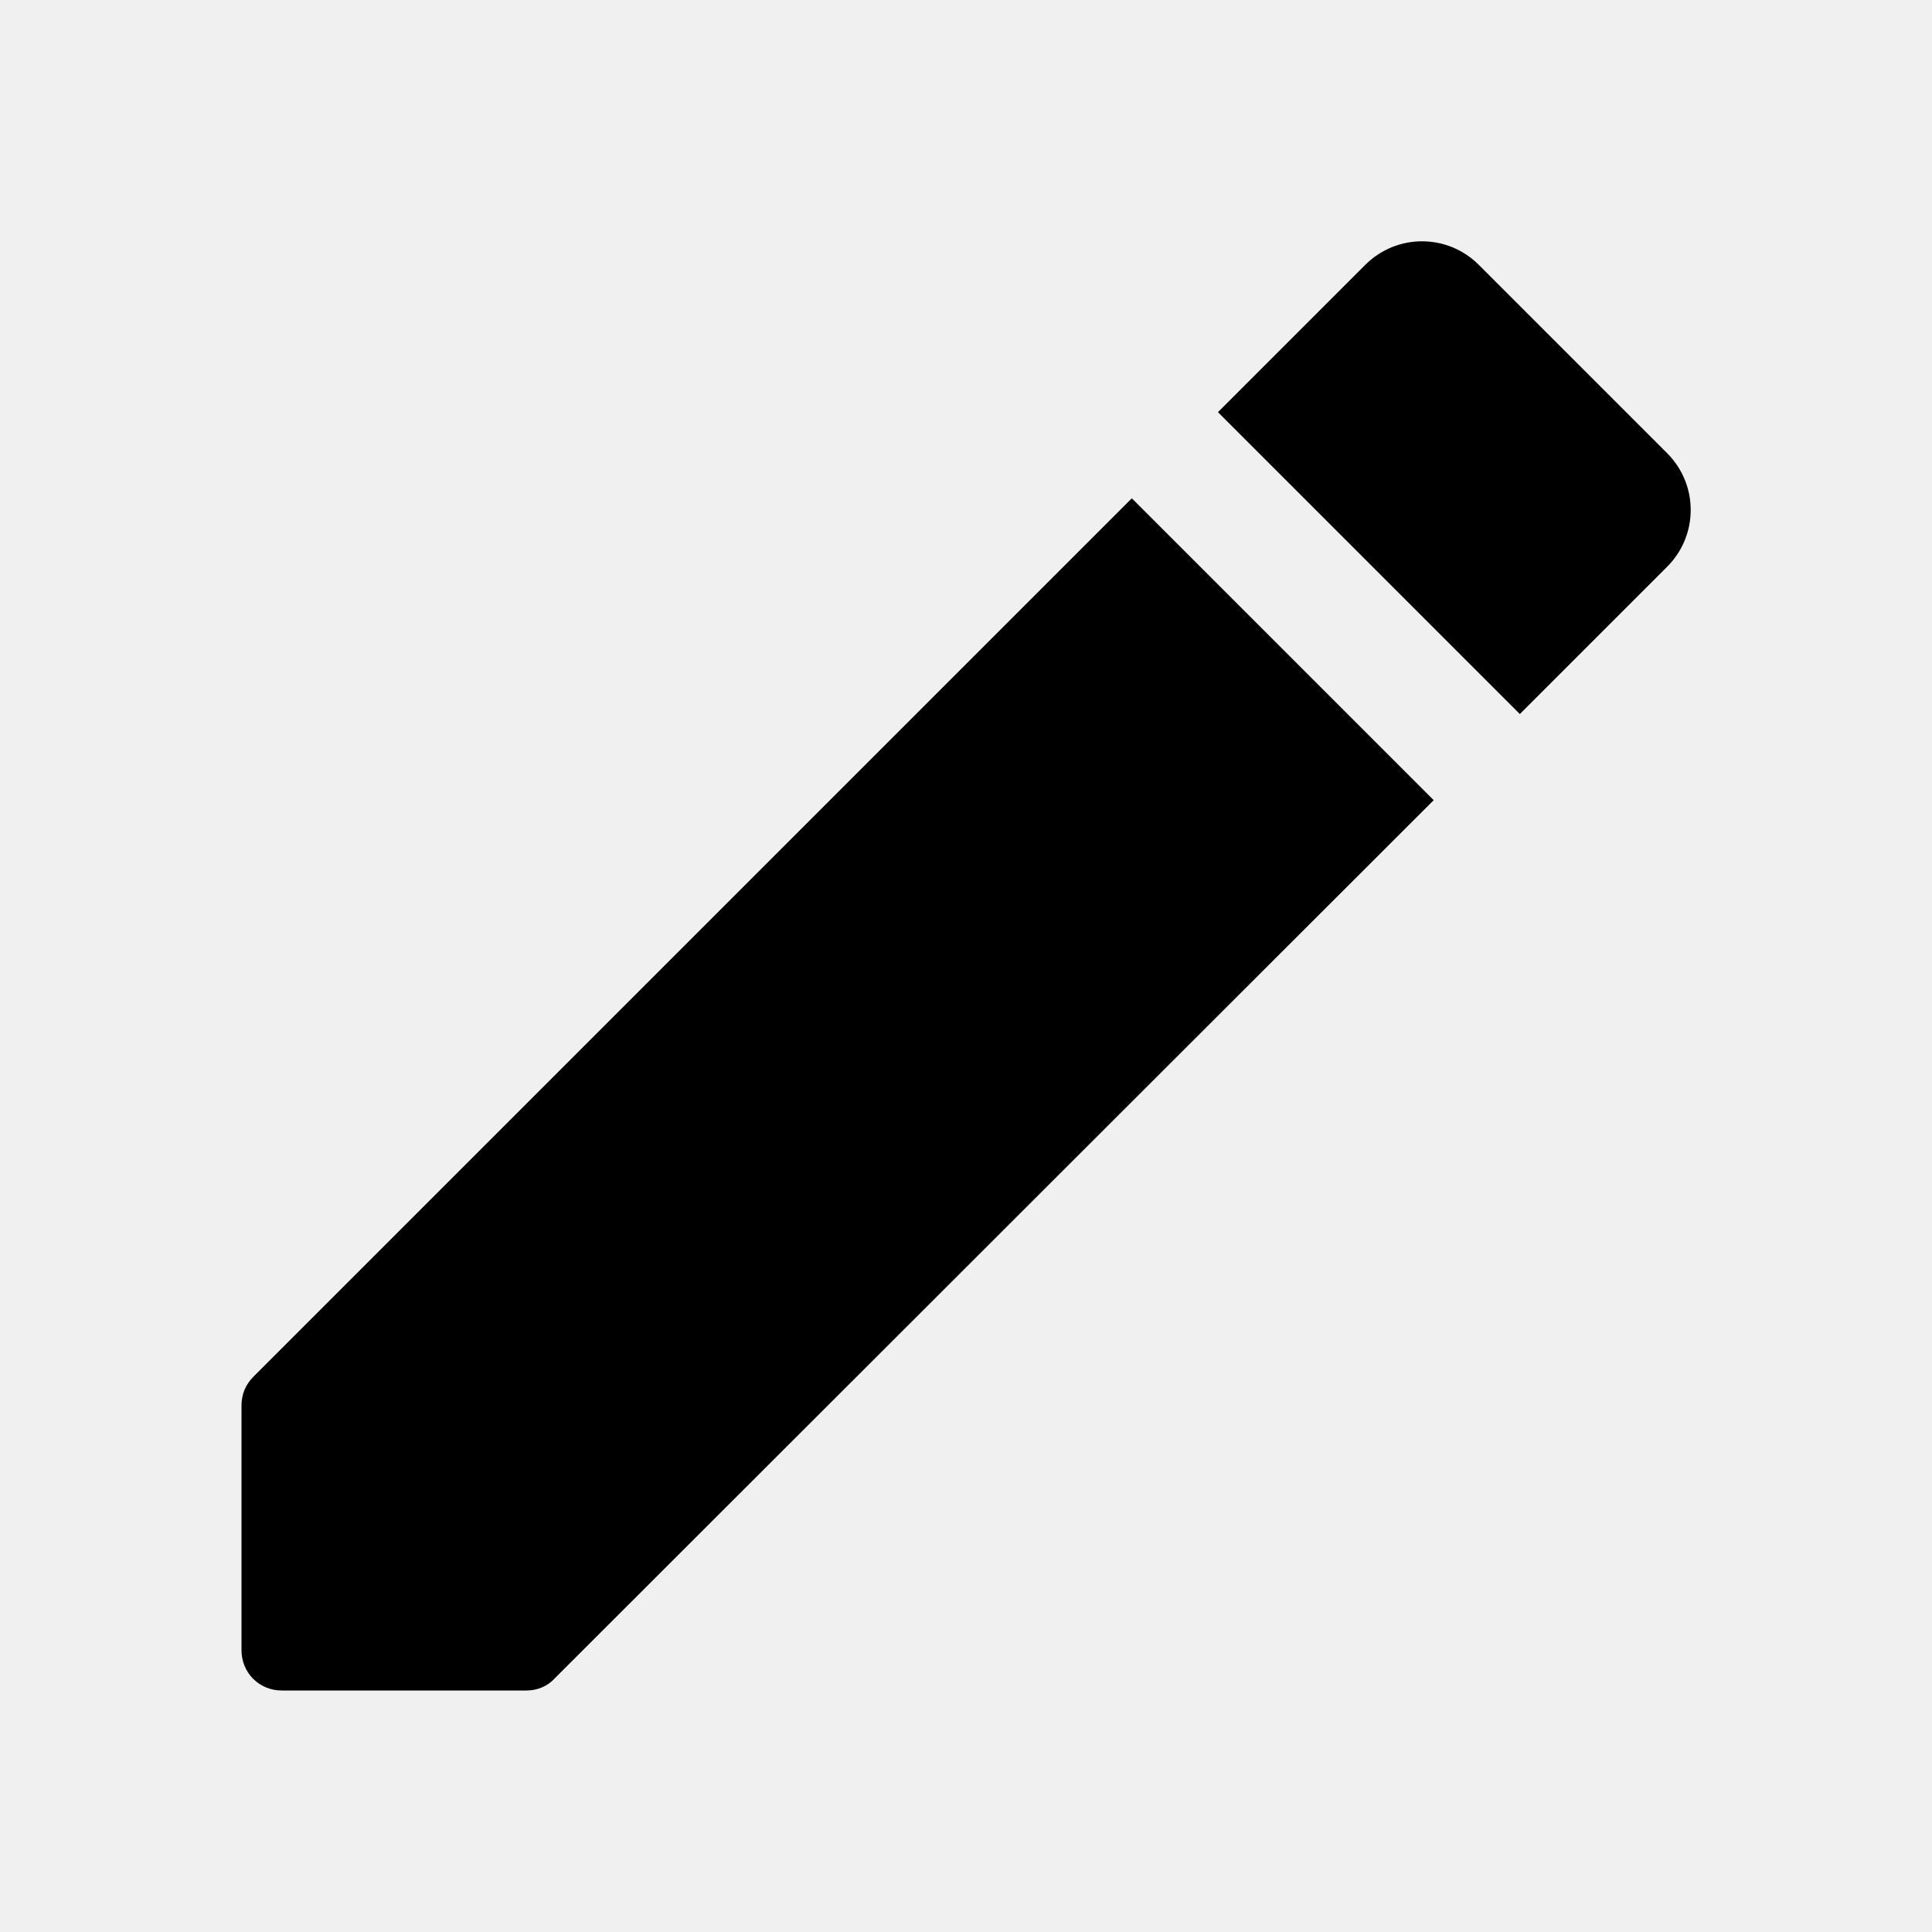
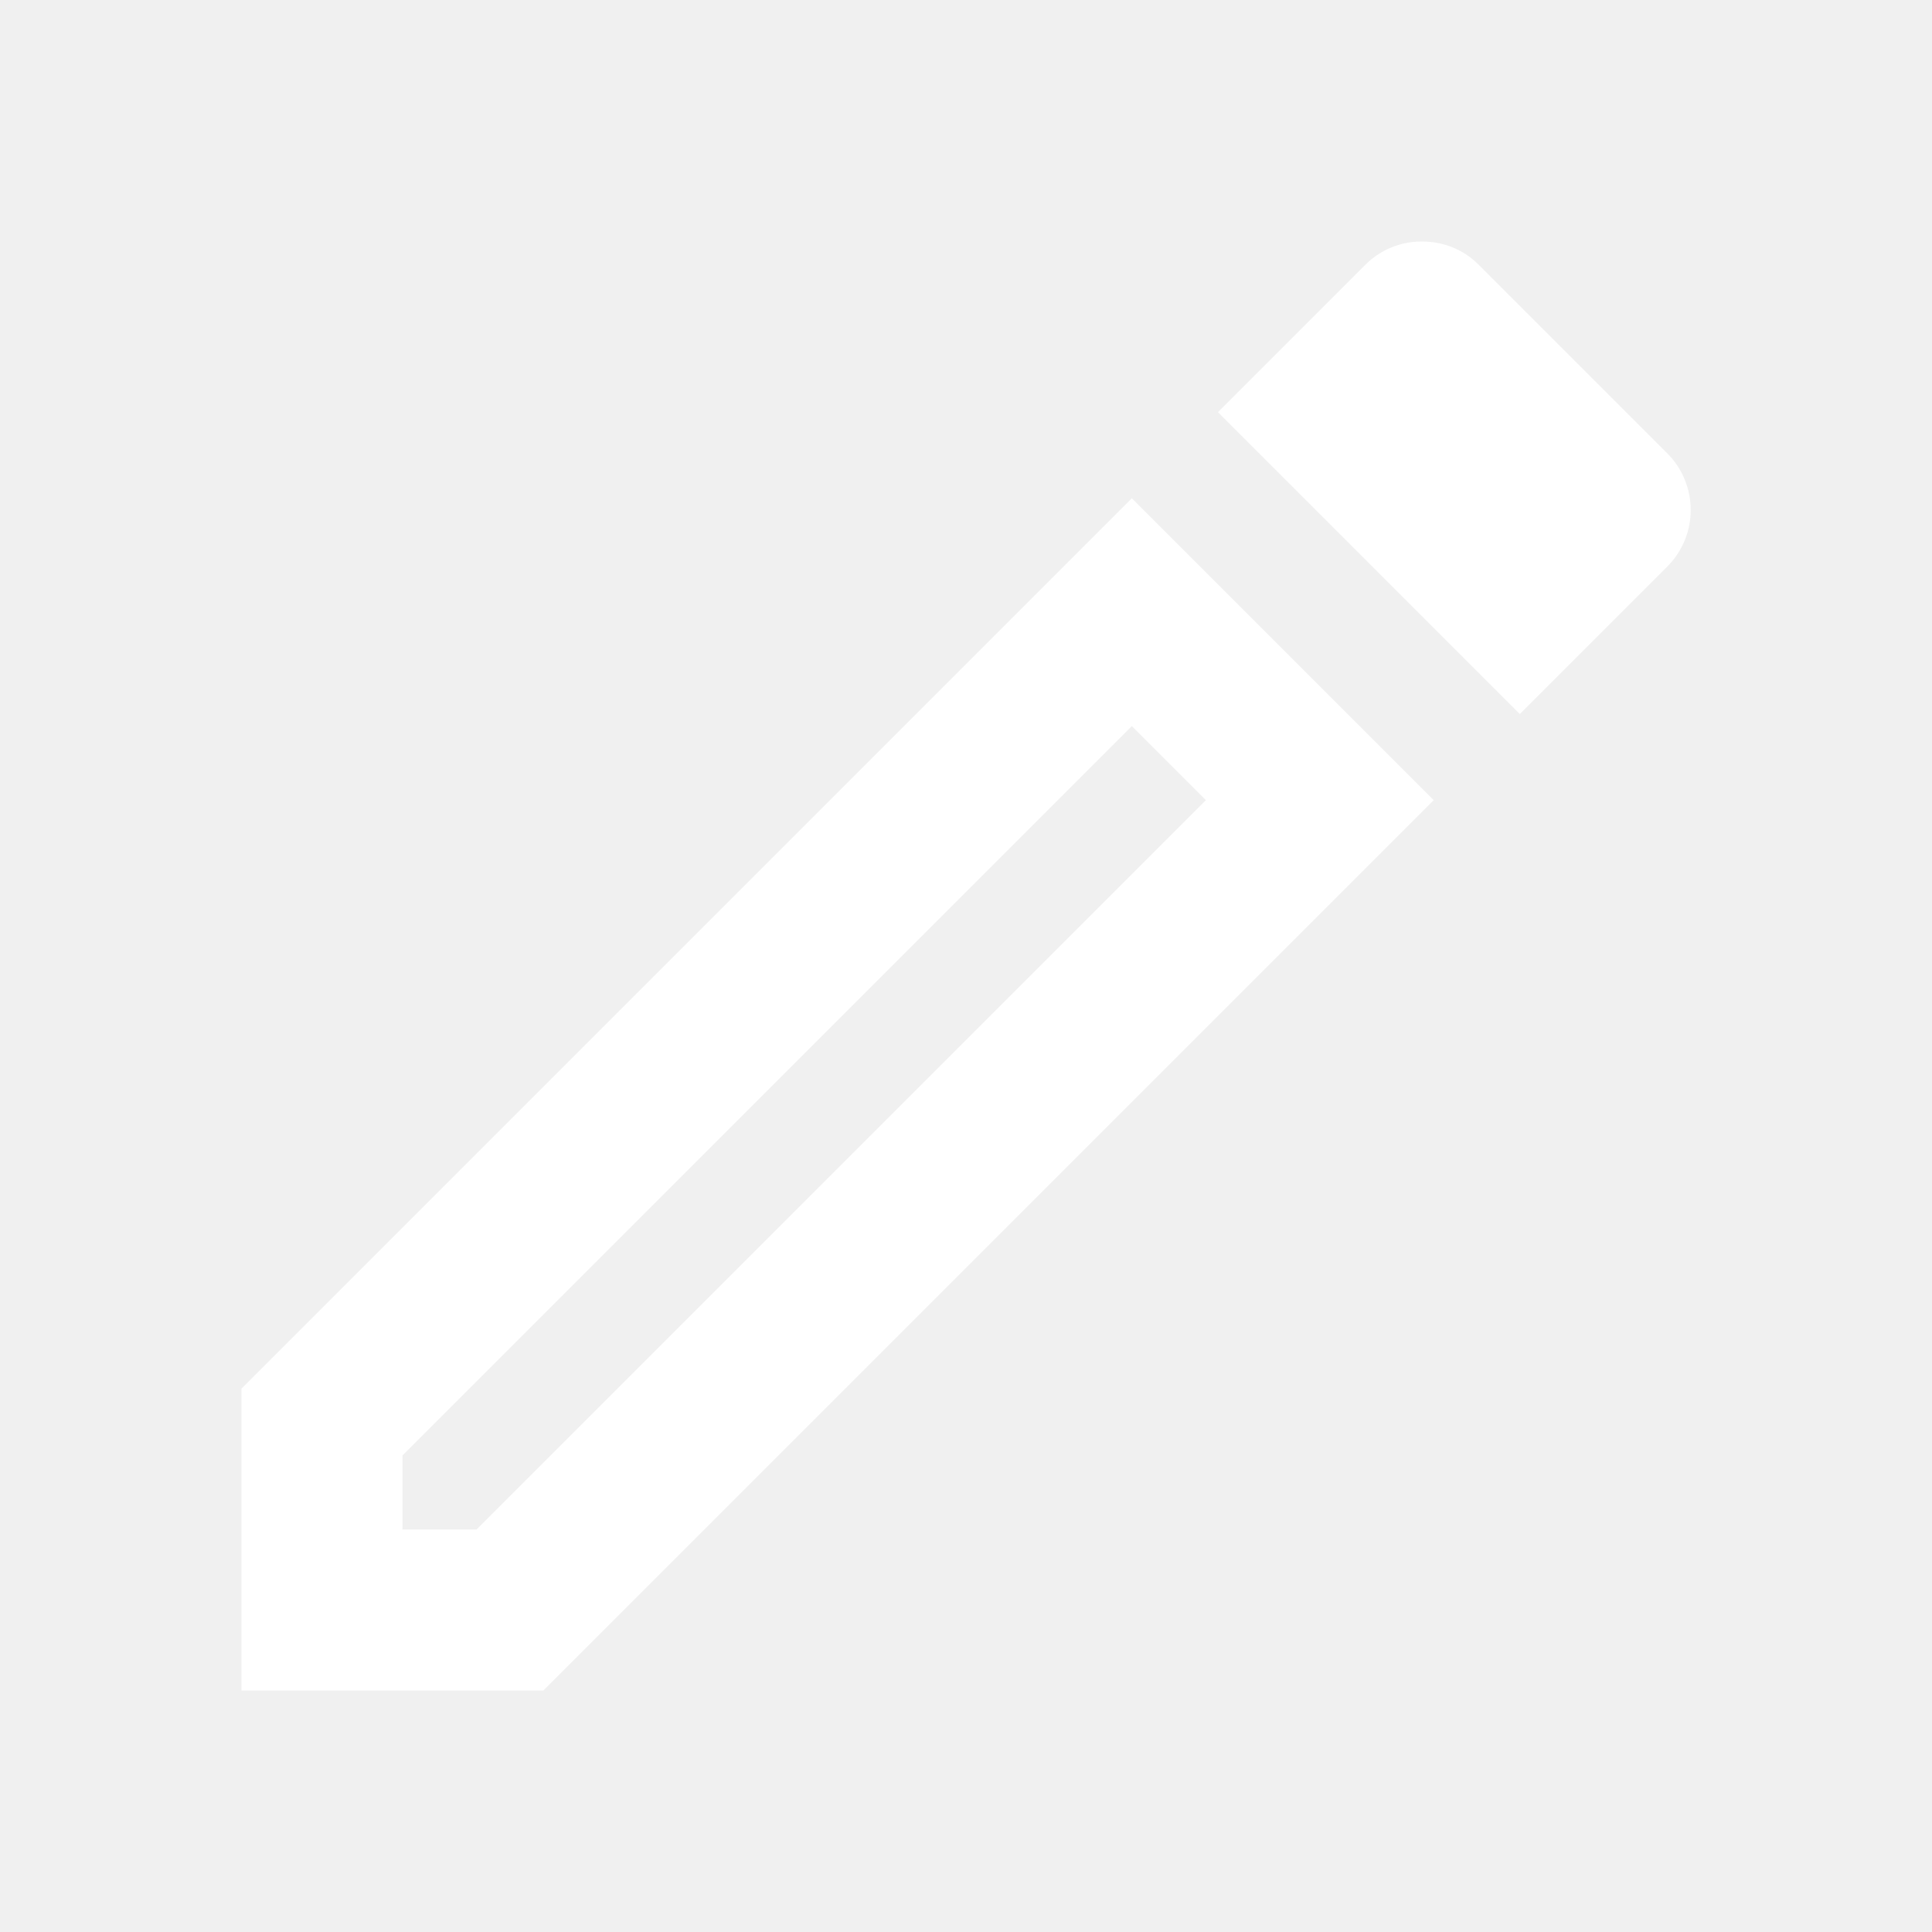
- <svg xmlns="http://www.w3.org/2000/svg" height="24" viewBox="0 0 24 24" width="24">
+ <svg xmlns="http://www.w3.org/2000/svg" viewBox="0 0 24 24" fill="white" width="18px" height="18px">
  <path d="M0 0h24v24H0V0z" fill="none" />
-   <path d="M3 17.46v3.04c0 .28.22.5.5.5h3.04c.13 0 .26-.05.35-.15L17.81 9.94l-3.75-3.75L3.15 17.1c-.1.1-.15.22-.15.36zM20.71 7.04c.39-.39.39-1.02 0-1.41l-2.34-2.34c-.39-.39-1.02-.39-1.41 0l-1.83 1.83 3.75 3.75 1.83-1.83z" />
+   <path d="M3 17.25V21h3.75L17.81 9.94l-3.75-3.75L3 17.25zM5.92 19H5v-.92l9.06-9.06.92.92L5.92 19zM20.71 5.63l-2.34-2.34c-.2-.2-.45-.29-.71-.29s-.51.1-.7.29l-1.83 1.83 3.75 3.75 1.83-1.83c.39-.39.39-1.02 0-1.41z" />
</svg>
